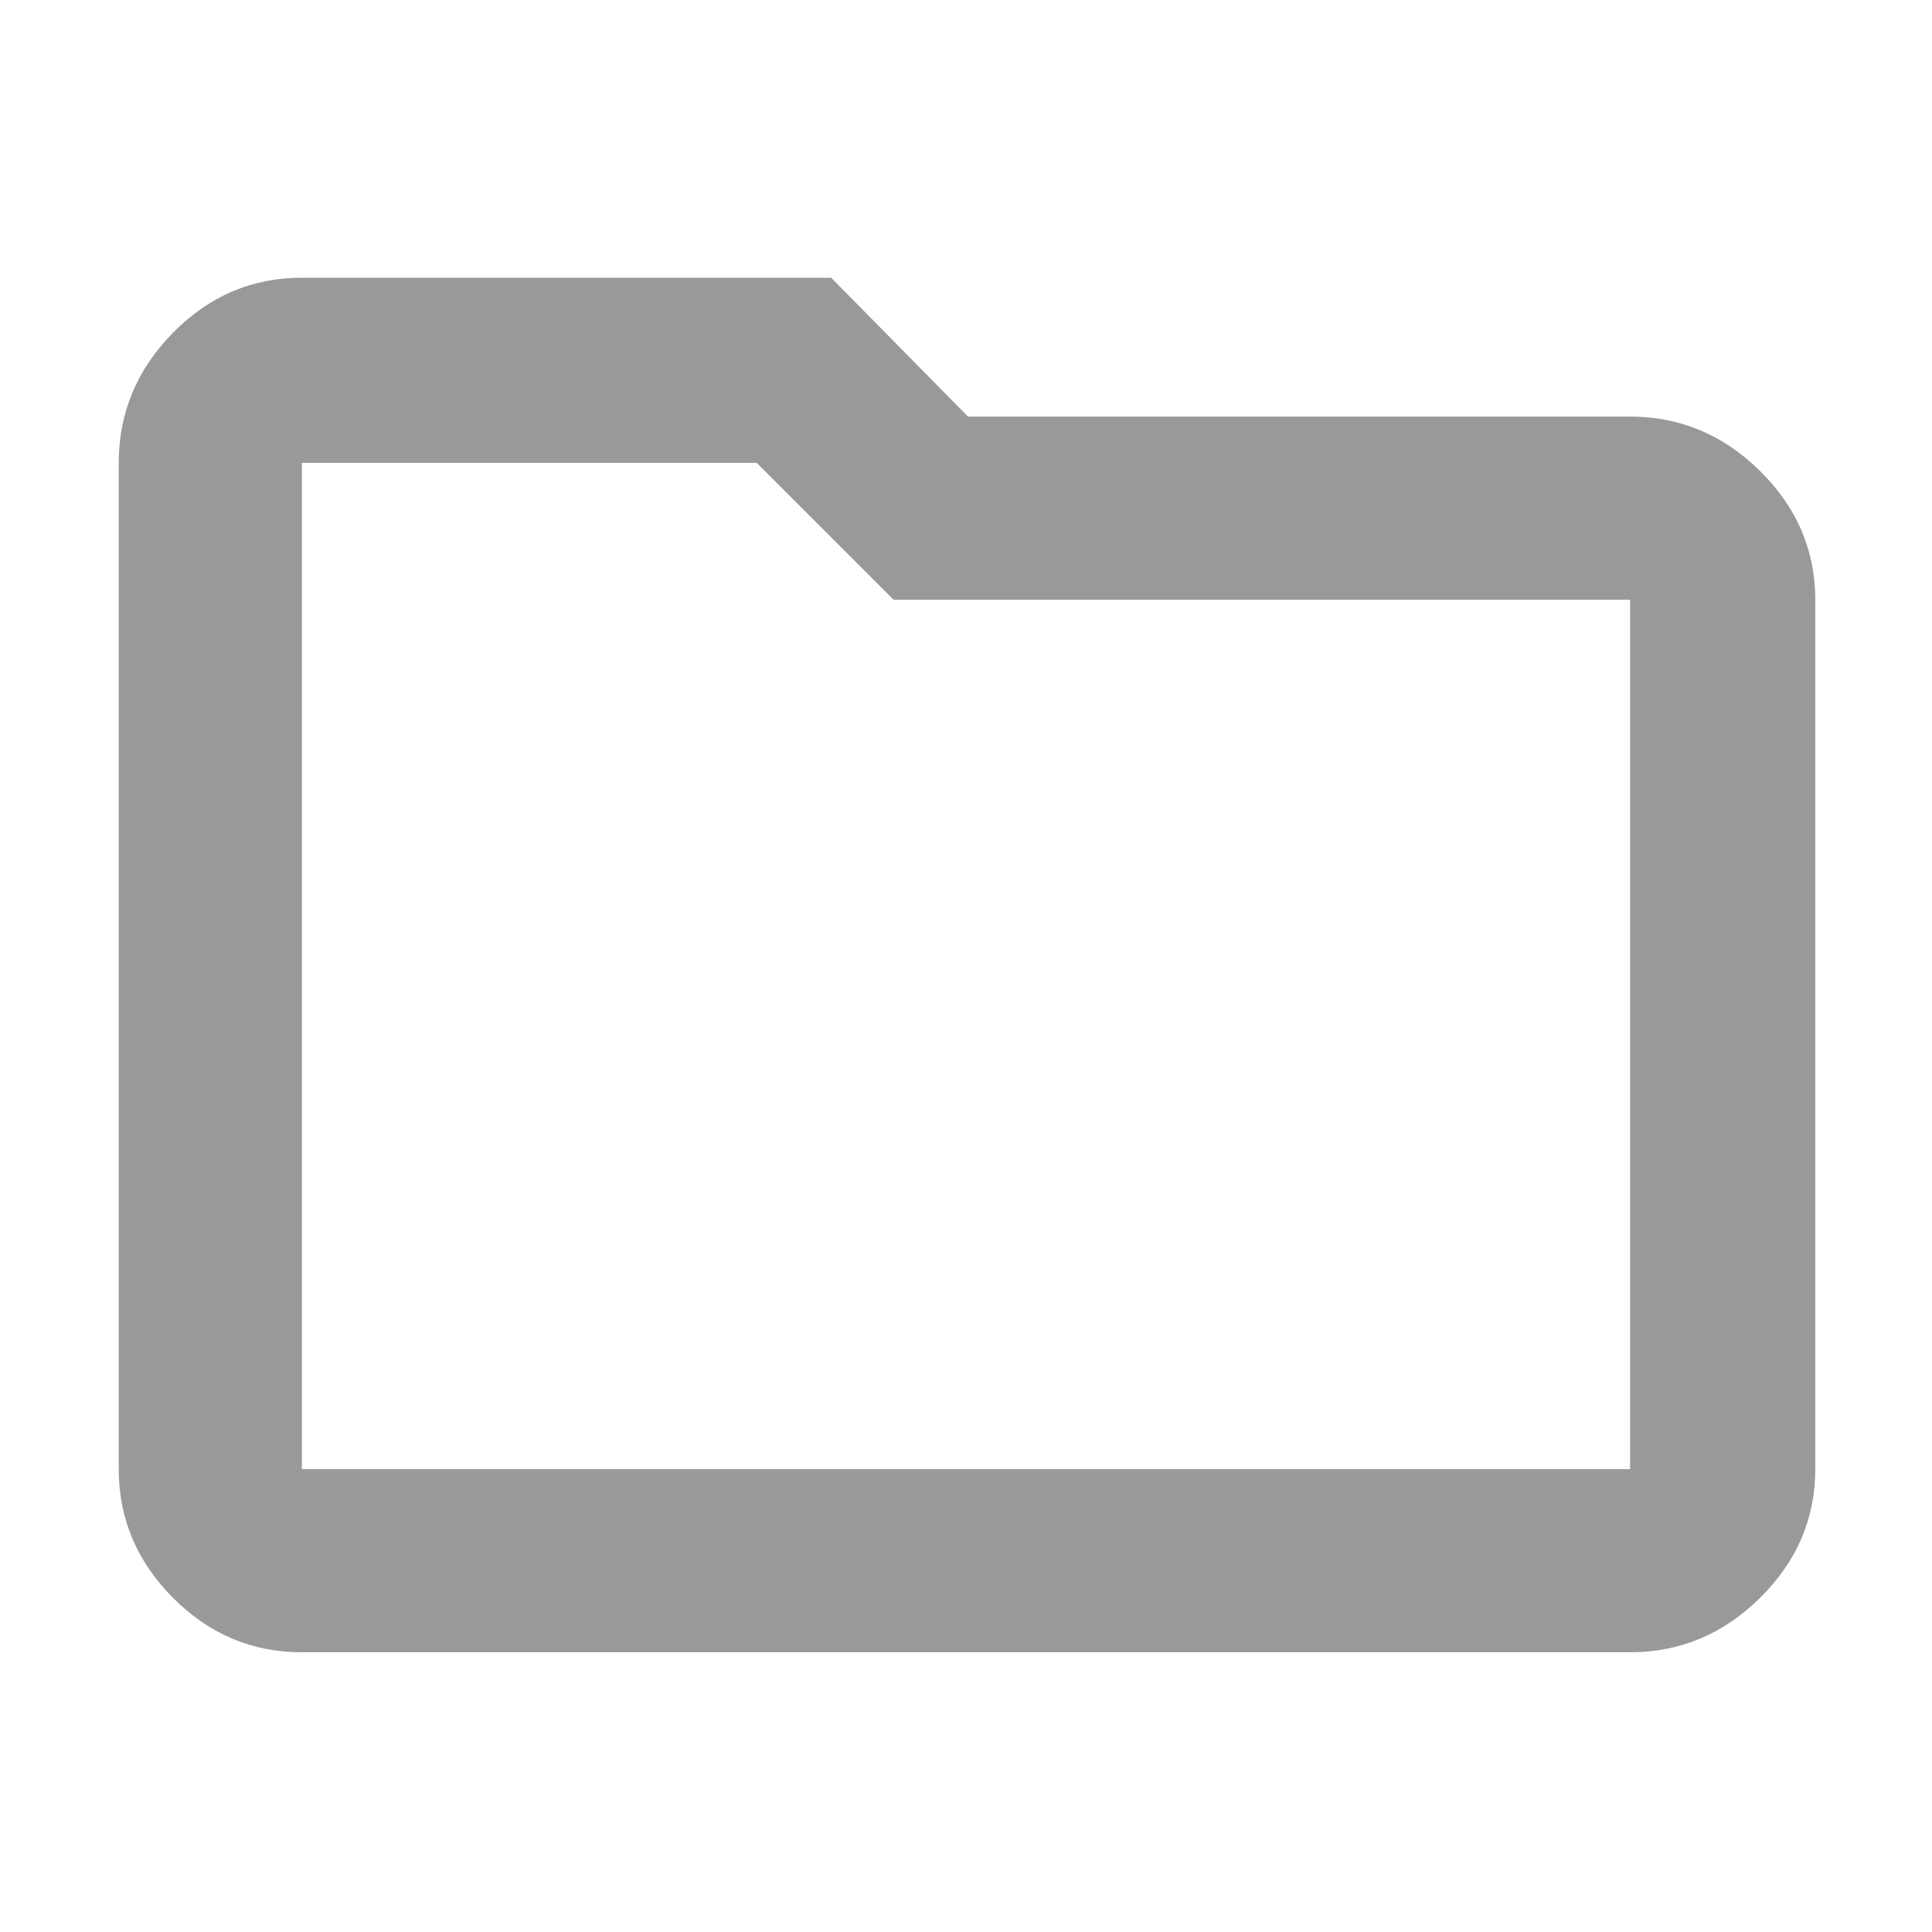
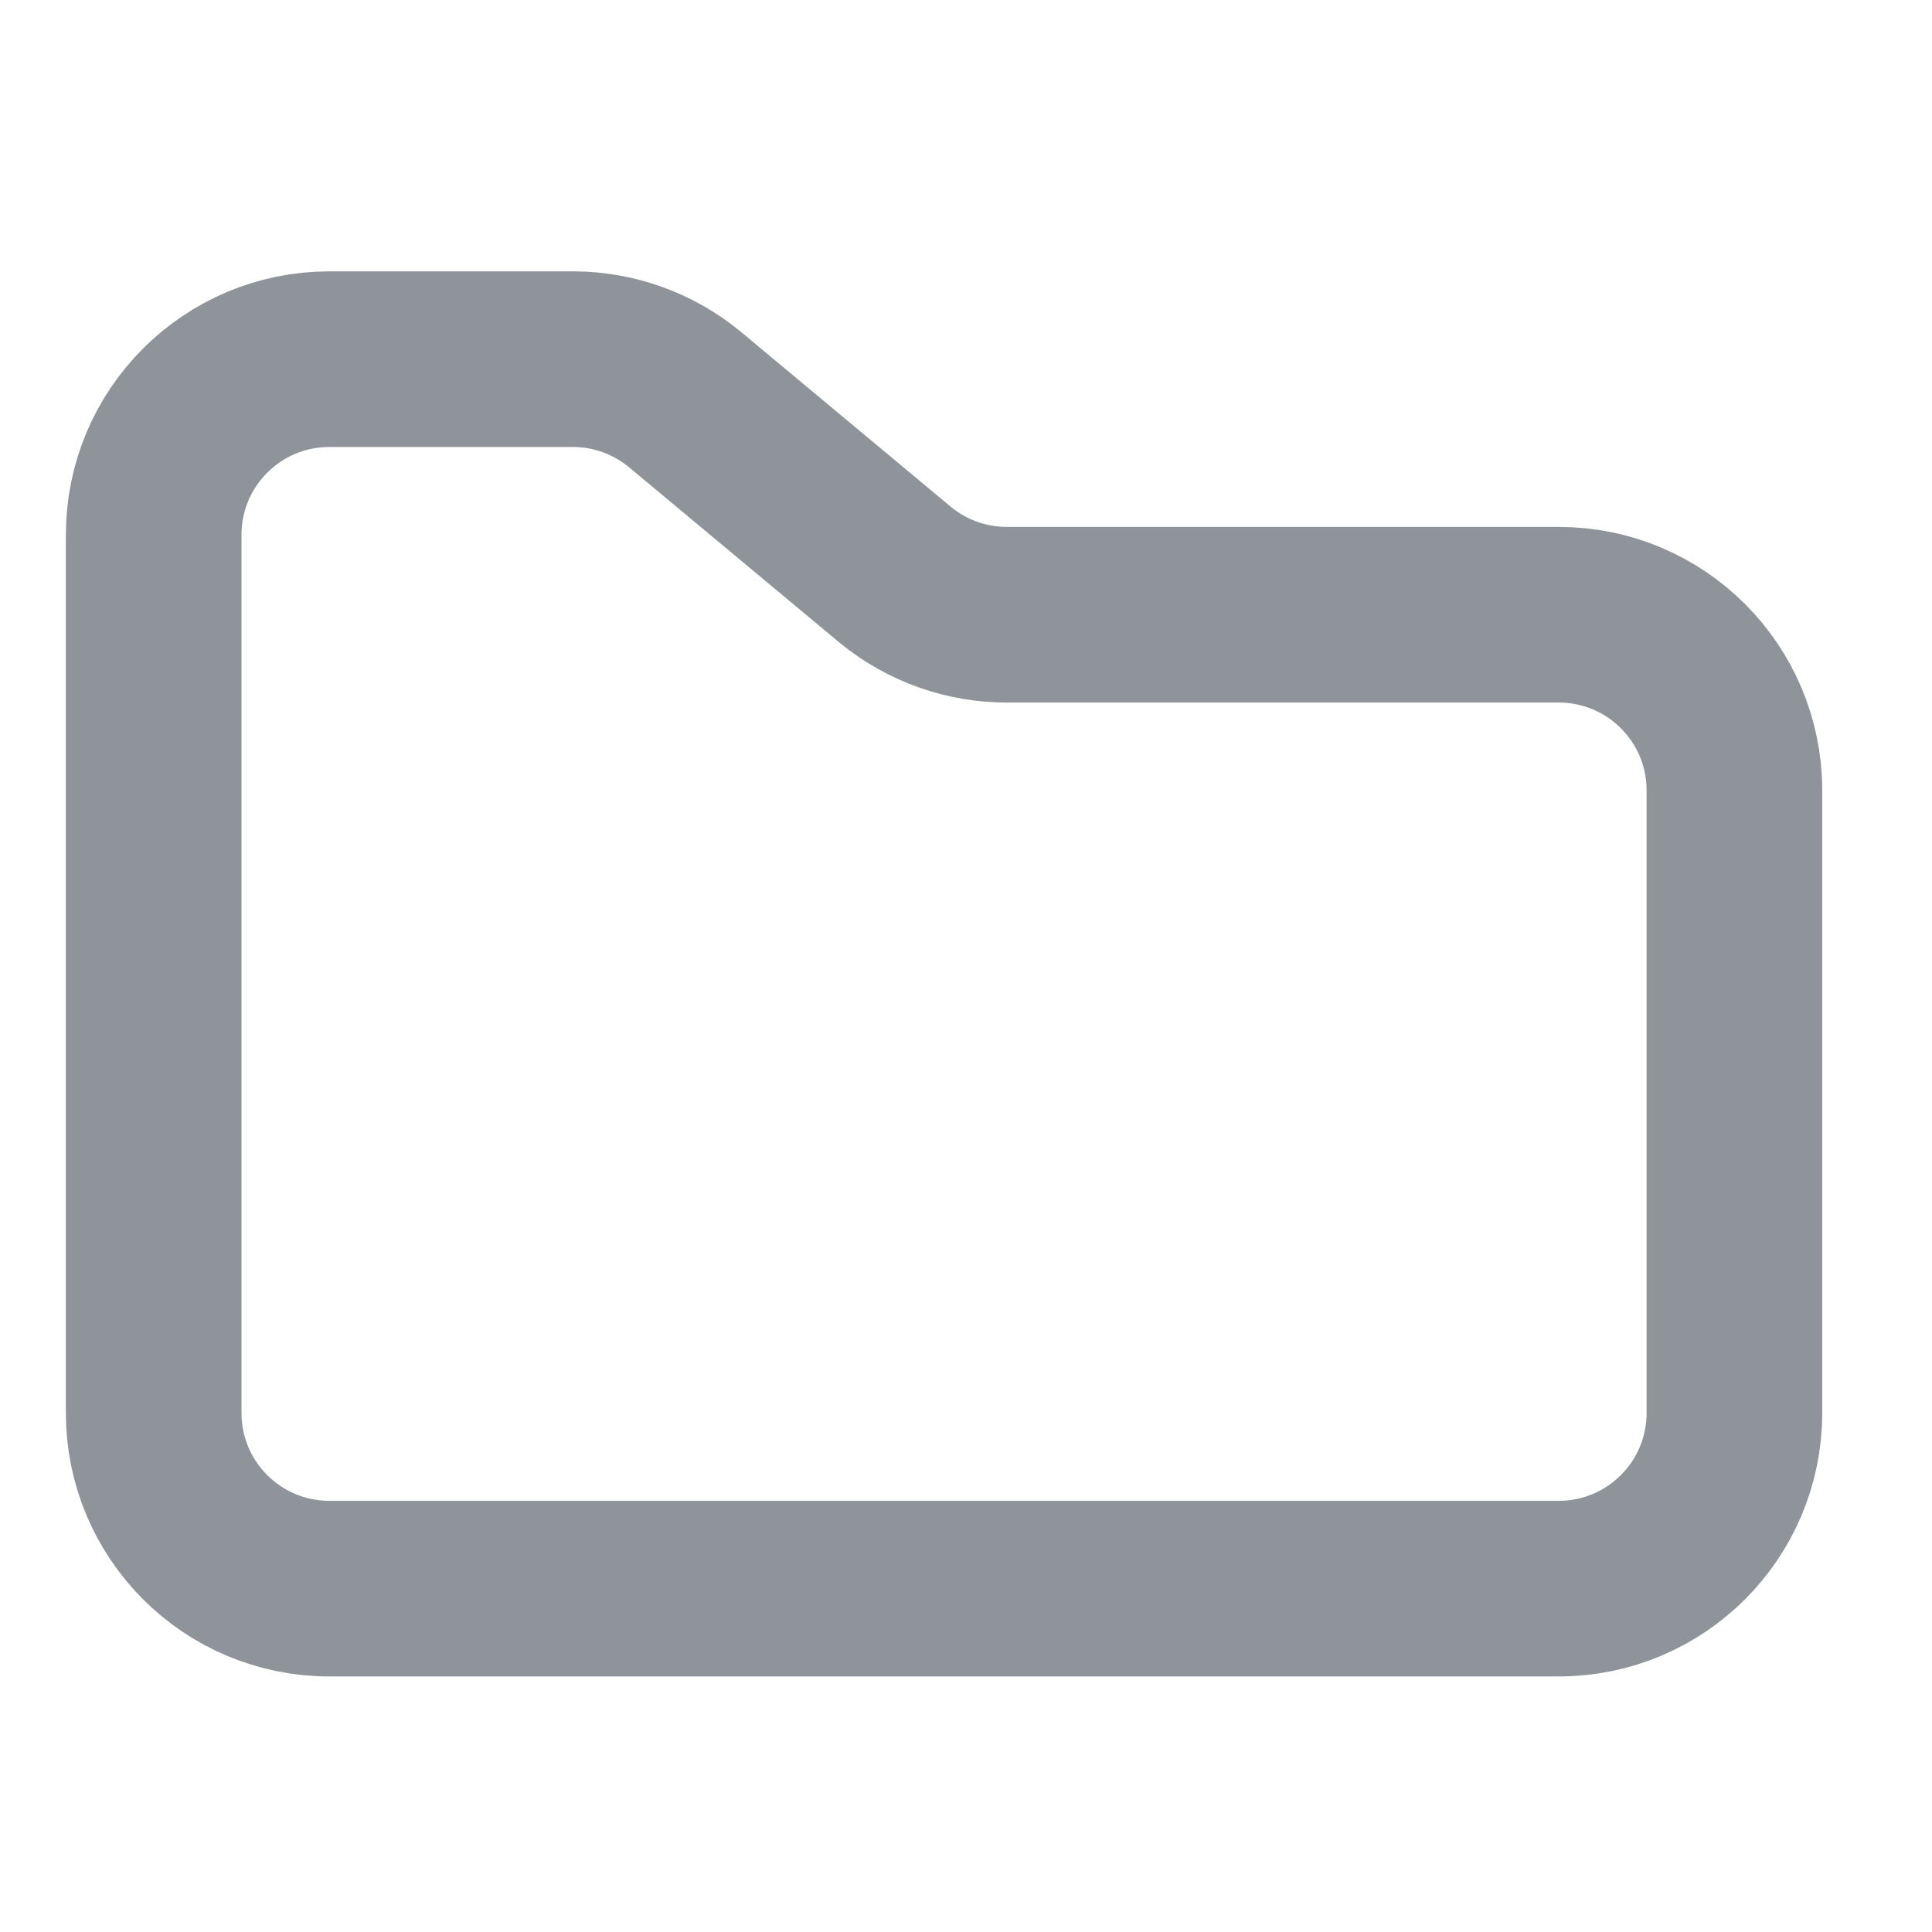
- <svg xmlns="http://www.w3.org/2000/svg" width="16" height="16" viewBox="0 -960 960 960" fill="context-fill" fill-opacity="context-fill-opacity">
-   <path fill="#999" d="M150-139q-37.175 0-64.088-27.094Q59-193.188 59-230v-500q0-37.225 26.912-64.613Q112.825-822 150-822h263l68 69h329q37.225 0 64.613 27.094Q902-698.812 902-662v432q0 36.812-27.387 63.906Q847.225-139 810-139H150Zm0-91h660v-432H444l-68-68H150v500Zm0 0v-500 500Z" />
+ <svg xmlns="http://www.w3.org/2000/svg" width="16" height="16" fill="none" viewBox="0 0 22 18">
+   <path stroke="#8f949b" stroke-width="2" d="M6.53,2.09H3.75a2,2,0,0,0-2,2v10a2,2,0,0,0,2,2h14a2,2,0,0,0,2-2V7a2,2,0,0,0-2-2H11.47a2,2,0,0,1-1.27-.45l-2.4-2A2,2,0,0,0,6.53,2.09Z" />
</svg>
